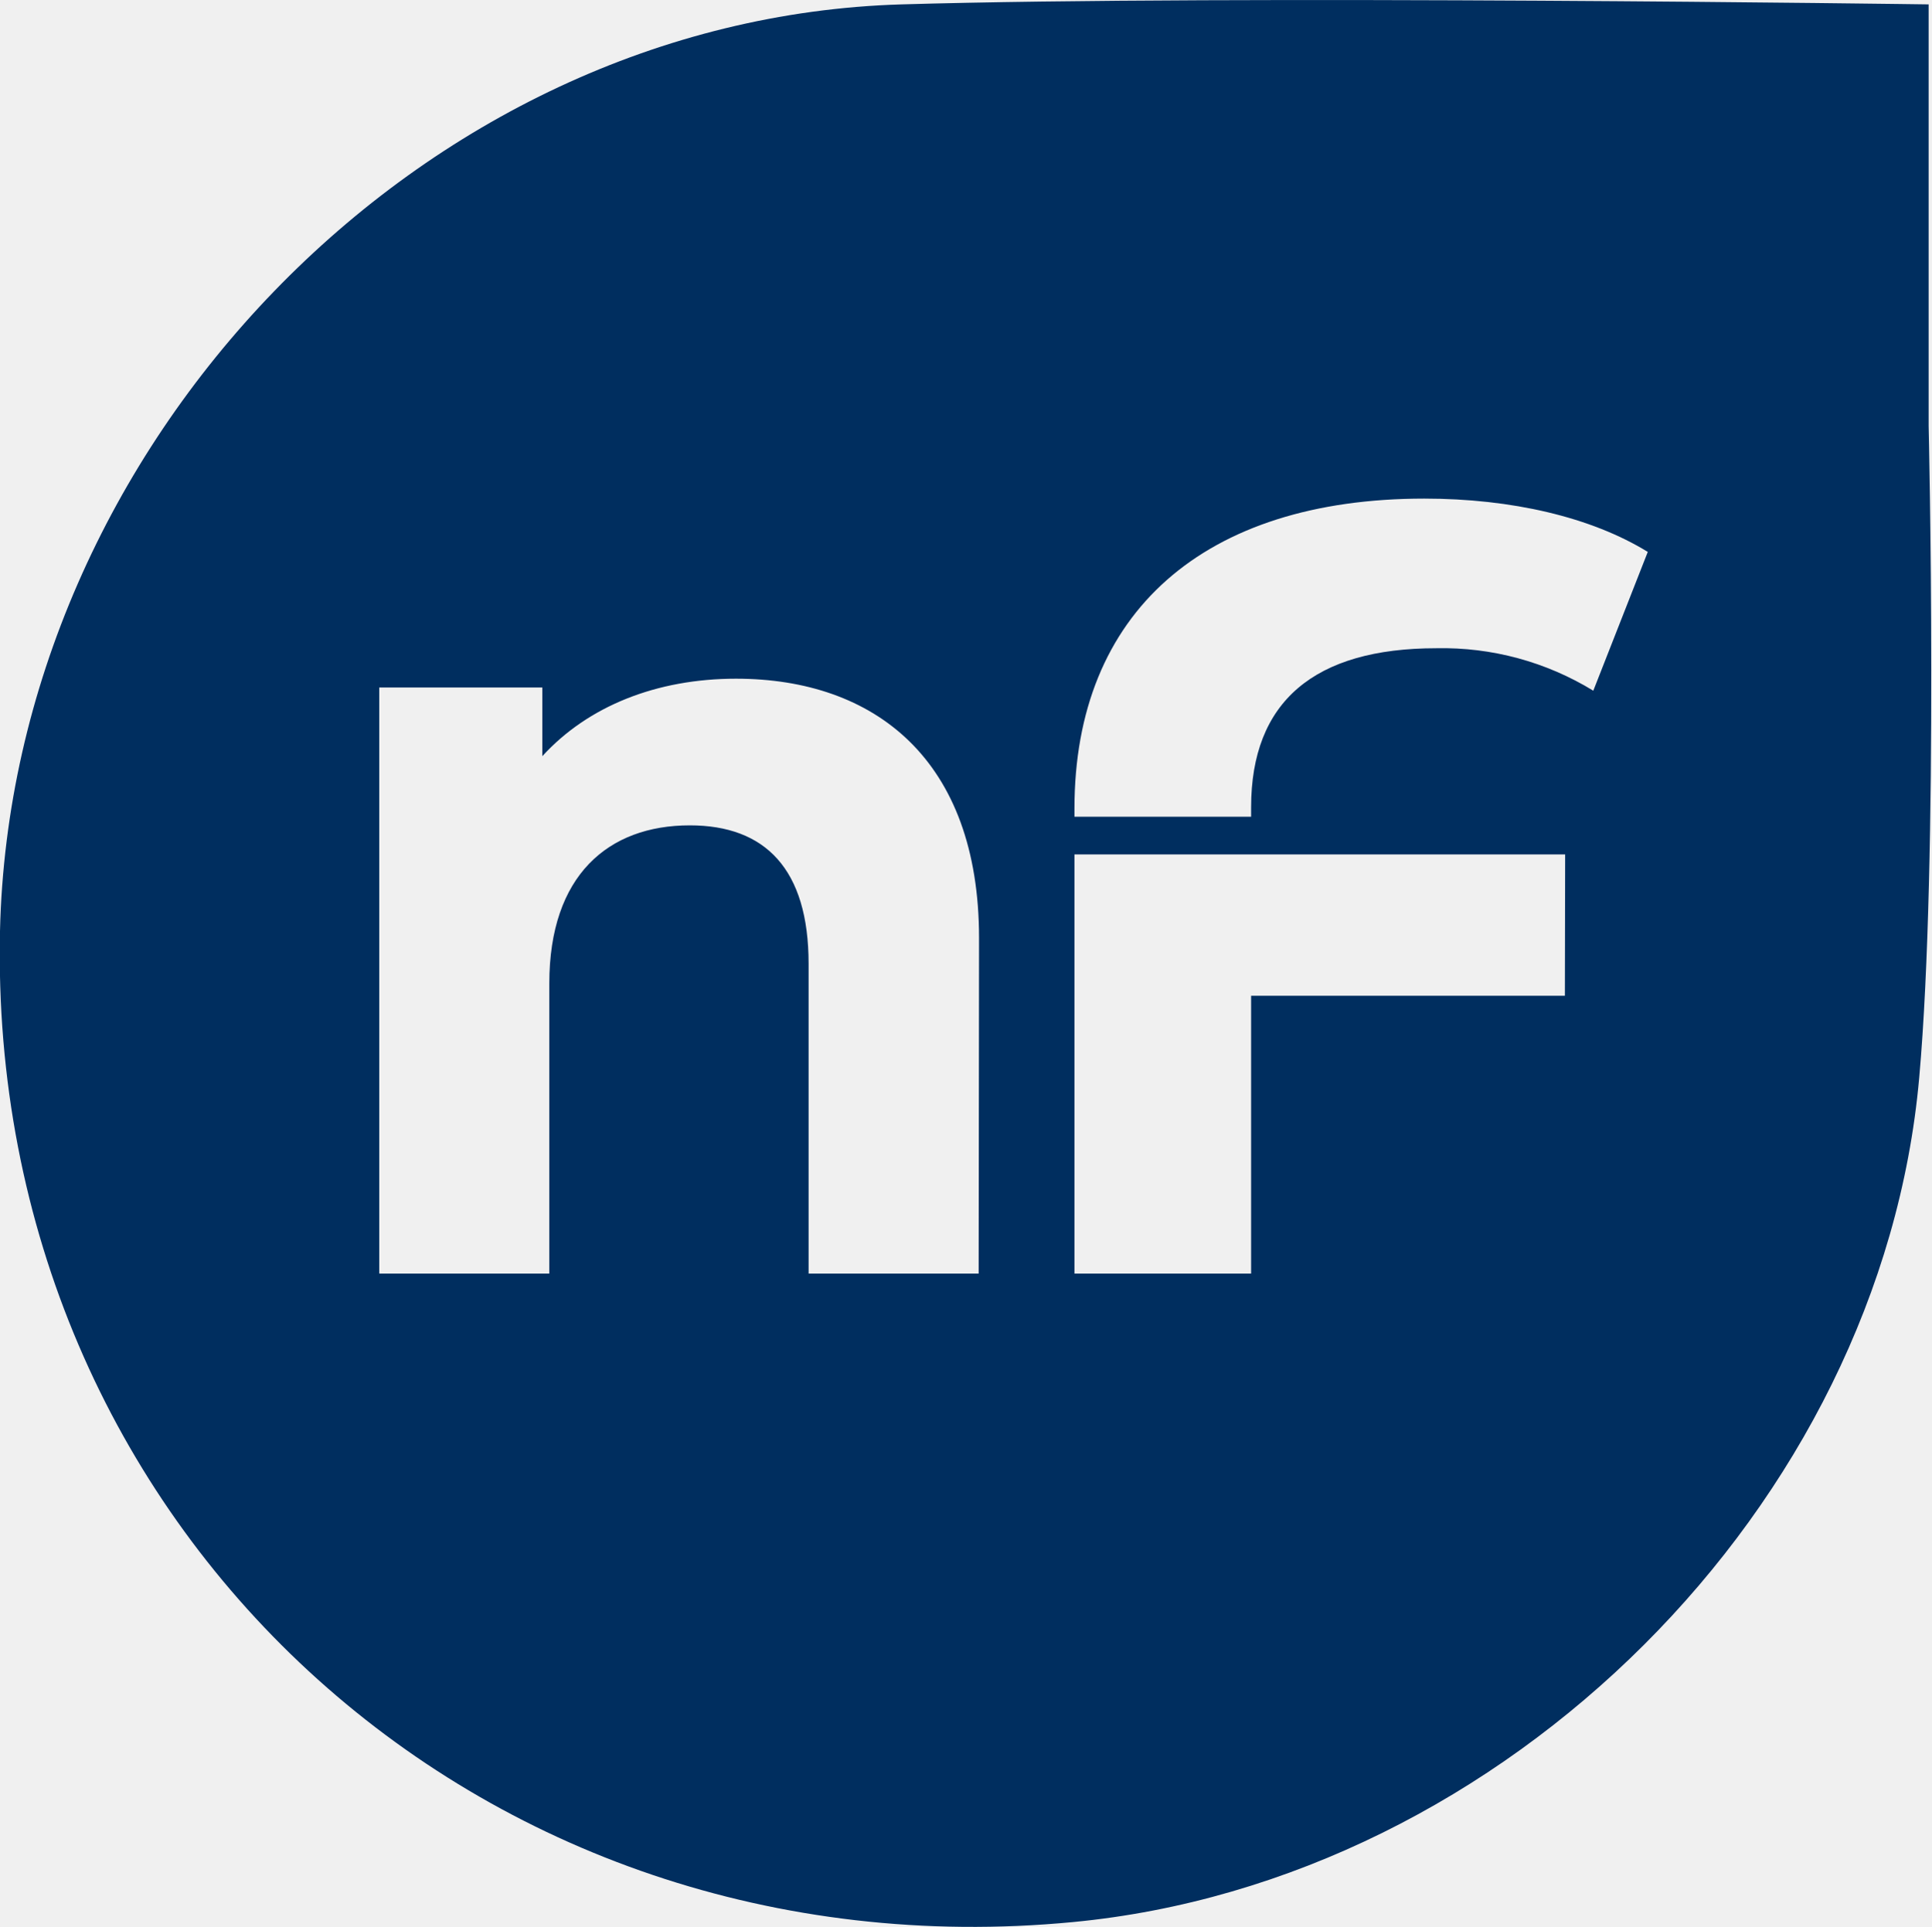
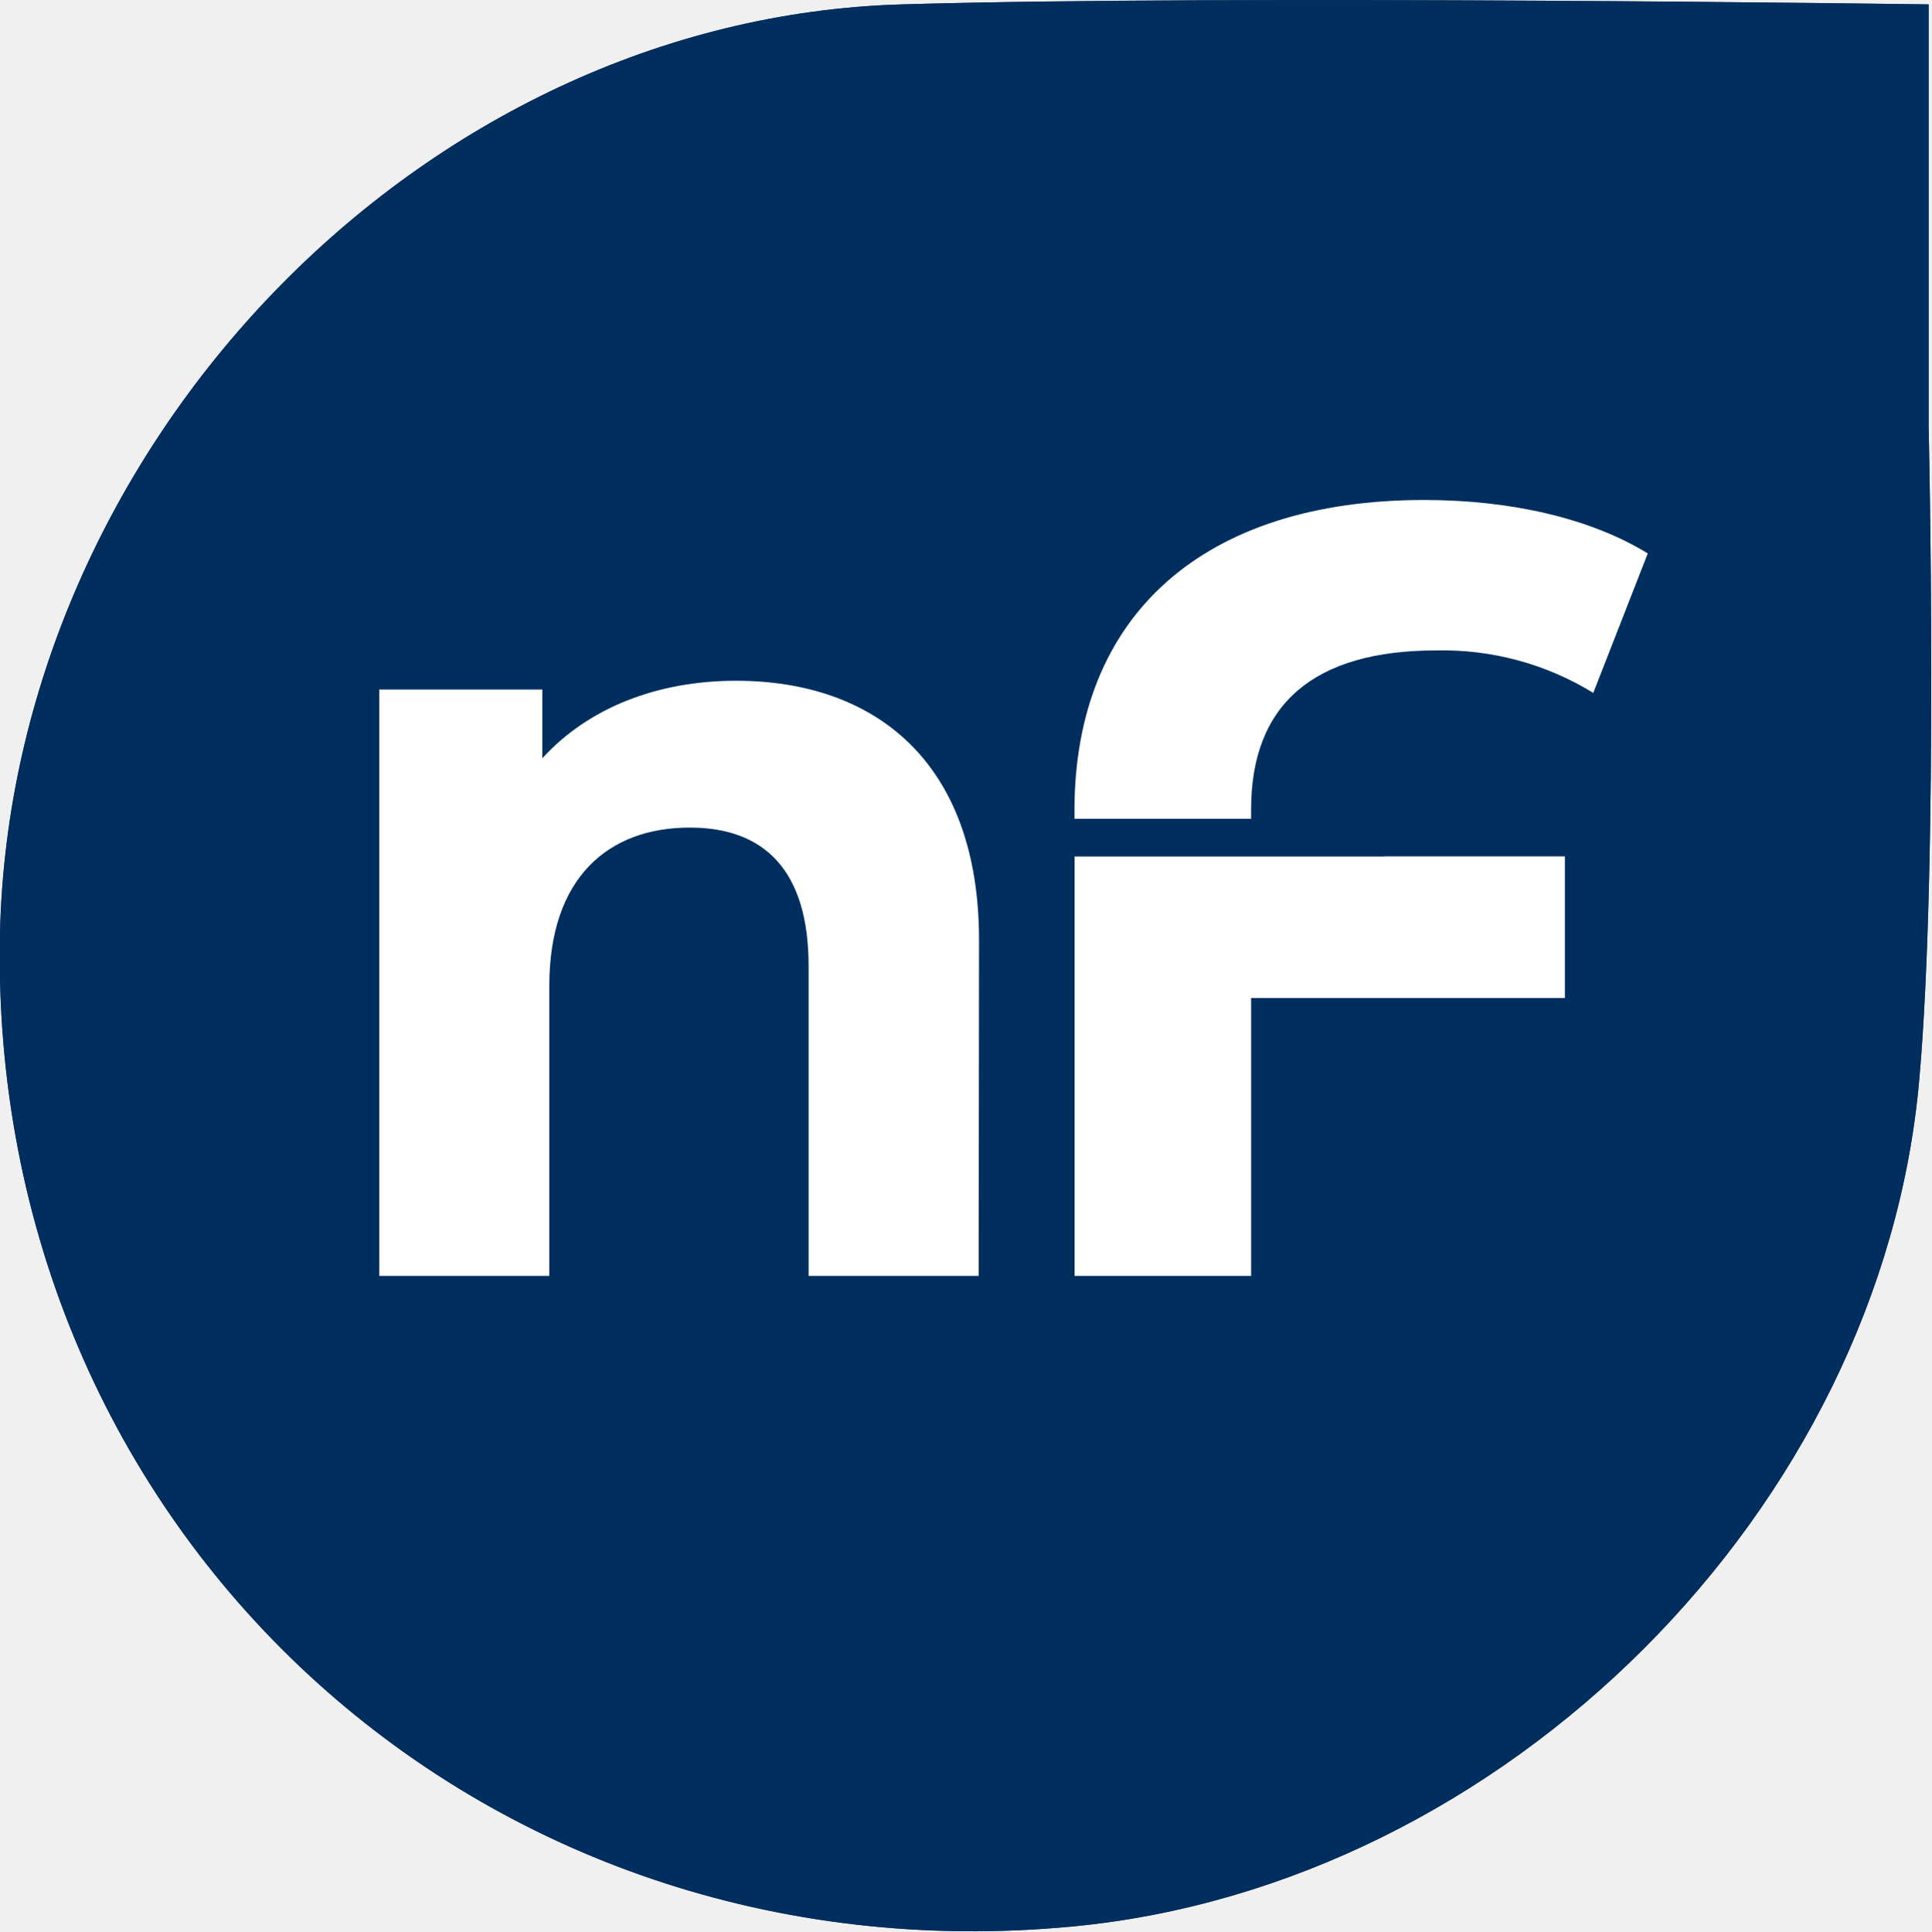
- <svg xmlns="http://www.w3.org/2000/svg" viewBox="0 0 149.56 149.26">
+ <svg xmlns="http://www.w3.org/2000/svg" viewBox="0 0 149.56 149.56">
  <defs>
-     <style>.cls-1{fill:#002e5f;}</style>
+     <style>.cls-1{fill:#3e404f;}.cls-2{fill:#002e5f;}.cls-3{fill:#fff;}</style>
  </defs>
  <g id="Layer_2" data-name="Layer 2">
    <g id="Layer_1-2" data-name="Layer 1">
      <g id="Normal">
        <g id="Vert">
-           <path class="cls-1" d="M149.36,33V.34S95.58-.42,69.82.34C32.48,1.44.86,34.56,0,72.12c-1,46.07,37,81.16,83.09,76.76,33.49-3.19,62.6-32.28,65.54-65.41C150.14,66.66,149.36,33,149.36,33ZM75.79,98.65H62.62v-24c0-7.35-3.37-10.72-9.2-10.72-6.32,0-10.88,3.88-10.88,12.24V98.65H29.37V53.25H42v5.32c3.54-3.88,8.86-6,15-6,10.72,0,18.82,6.25,18.82,20.09Zm45.4-21.52H96.89V98.65H83.21V66.18h24v0h14Zm2.2-23.63a22.38,22.38,0,0,0-12.15-3.29c-9.46,0-14.35,4.14-14.35,12.32v.73H83.21v-.64c0-15.19,10.05-24,27.09-24,6.76,0,12.92,1.43,17.31,4.13Z" />
+           <path id="icon-bg" class="cls-1" d="M149.36,33.05V.34S95.58-.42,69.82.34C32.48,1.44.86,34.64,0,72.27c-1,46.16,37,81.33,83.09,76.92,33.49-3.2,62.6-32.35,65.54-65.54C150.14,66.79,149.36,33.05,149.36,33.05Z" />
+           <g id="f">
+             <polygon id="f-bottom" class="cls-1" points="121.19 77.29 96.89 77.29 96.89 98.81 83.22 98.81 83.22 66.33 107.19 66.33 107.19 66.32 121.19 66.32 121.19 77.29" />
+             <path id="f-top" class="cls-1" d="M123.39,53.66a22.29,22.29,0,0,0-12.15-3.29c-9.46,0-14.35,4.13-14.35,12.32v.72H83.21v-.64c0-15.19,10.05-24.05,27.09-24.05,6.76,0,12.92,1.44,17.31,4.14Z" />
+           </g>
+           <path id="n" class="cls-1" d="M75.79,98.81H62.62v-24c0-7.34-3.37-10.72-9.2-10.72-6.32,0-10.88,3.89-10.88,12.24V98.81H29.37V53.4H42v5.32c3.54-3.88,8.86-6,15-6,10.72,0,18.82,6.24,18.82,20.09Z" />
+           <path id="icon-bg-2" data-name="icon-bg" class="cls-2" d="M149.36,33.05V.34S95.58-.42,69.82.34C32.48,1.44.86,34.64,0,72.27c-1,46.16,37,81.33,83.09,76.92,33.49-3.2,62.6-32.35,65.54-65.54C150.14,66.79,149.36,33.05,149.36,33.05Z" />
+           <g id="f-2" data-name="f">
+             <polygon id="f-bottom-2" data-name="f-bottom" class="cls-3" points="121.19 77.29 96.89 77.29 96.89 98.81 83.22 98.81 83.22 66.33 107.19 66.33 107.19 66.32 121.19 66.32 121.19 77.29" />
+             <path id="f-top-2" data-name="f-top" class="cls-3" d="M123.39,53.66a22.29,22.29,0,0,0-12.15-3.29c-9.46,0-14.35,4.13-14.35,12.32v.72H83.21v-.64c0-15.19,10.05-24.05,27.09-24.05,6.76,0,12.92,1.44,17.31,4.14Z" />
+           </g>
+           <path id="n-2" data-name="n" class="cls-3" d="M75.79,98.81H62.62v-24c0-7.34-3.37-10.72-9.2-10.72-6.32,0-10.88,3.89-10.88,12.24V98.81H29.37V53.4H42v5.32c3.54-3.88,8.86-6,15-6,10.72,0,18.82,6.24,18.82,20.09Z" />
        </g>
      </g>
    </g>
  </g>
</svg>
